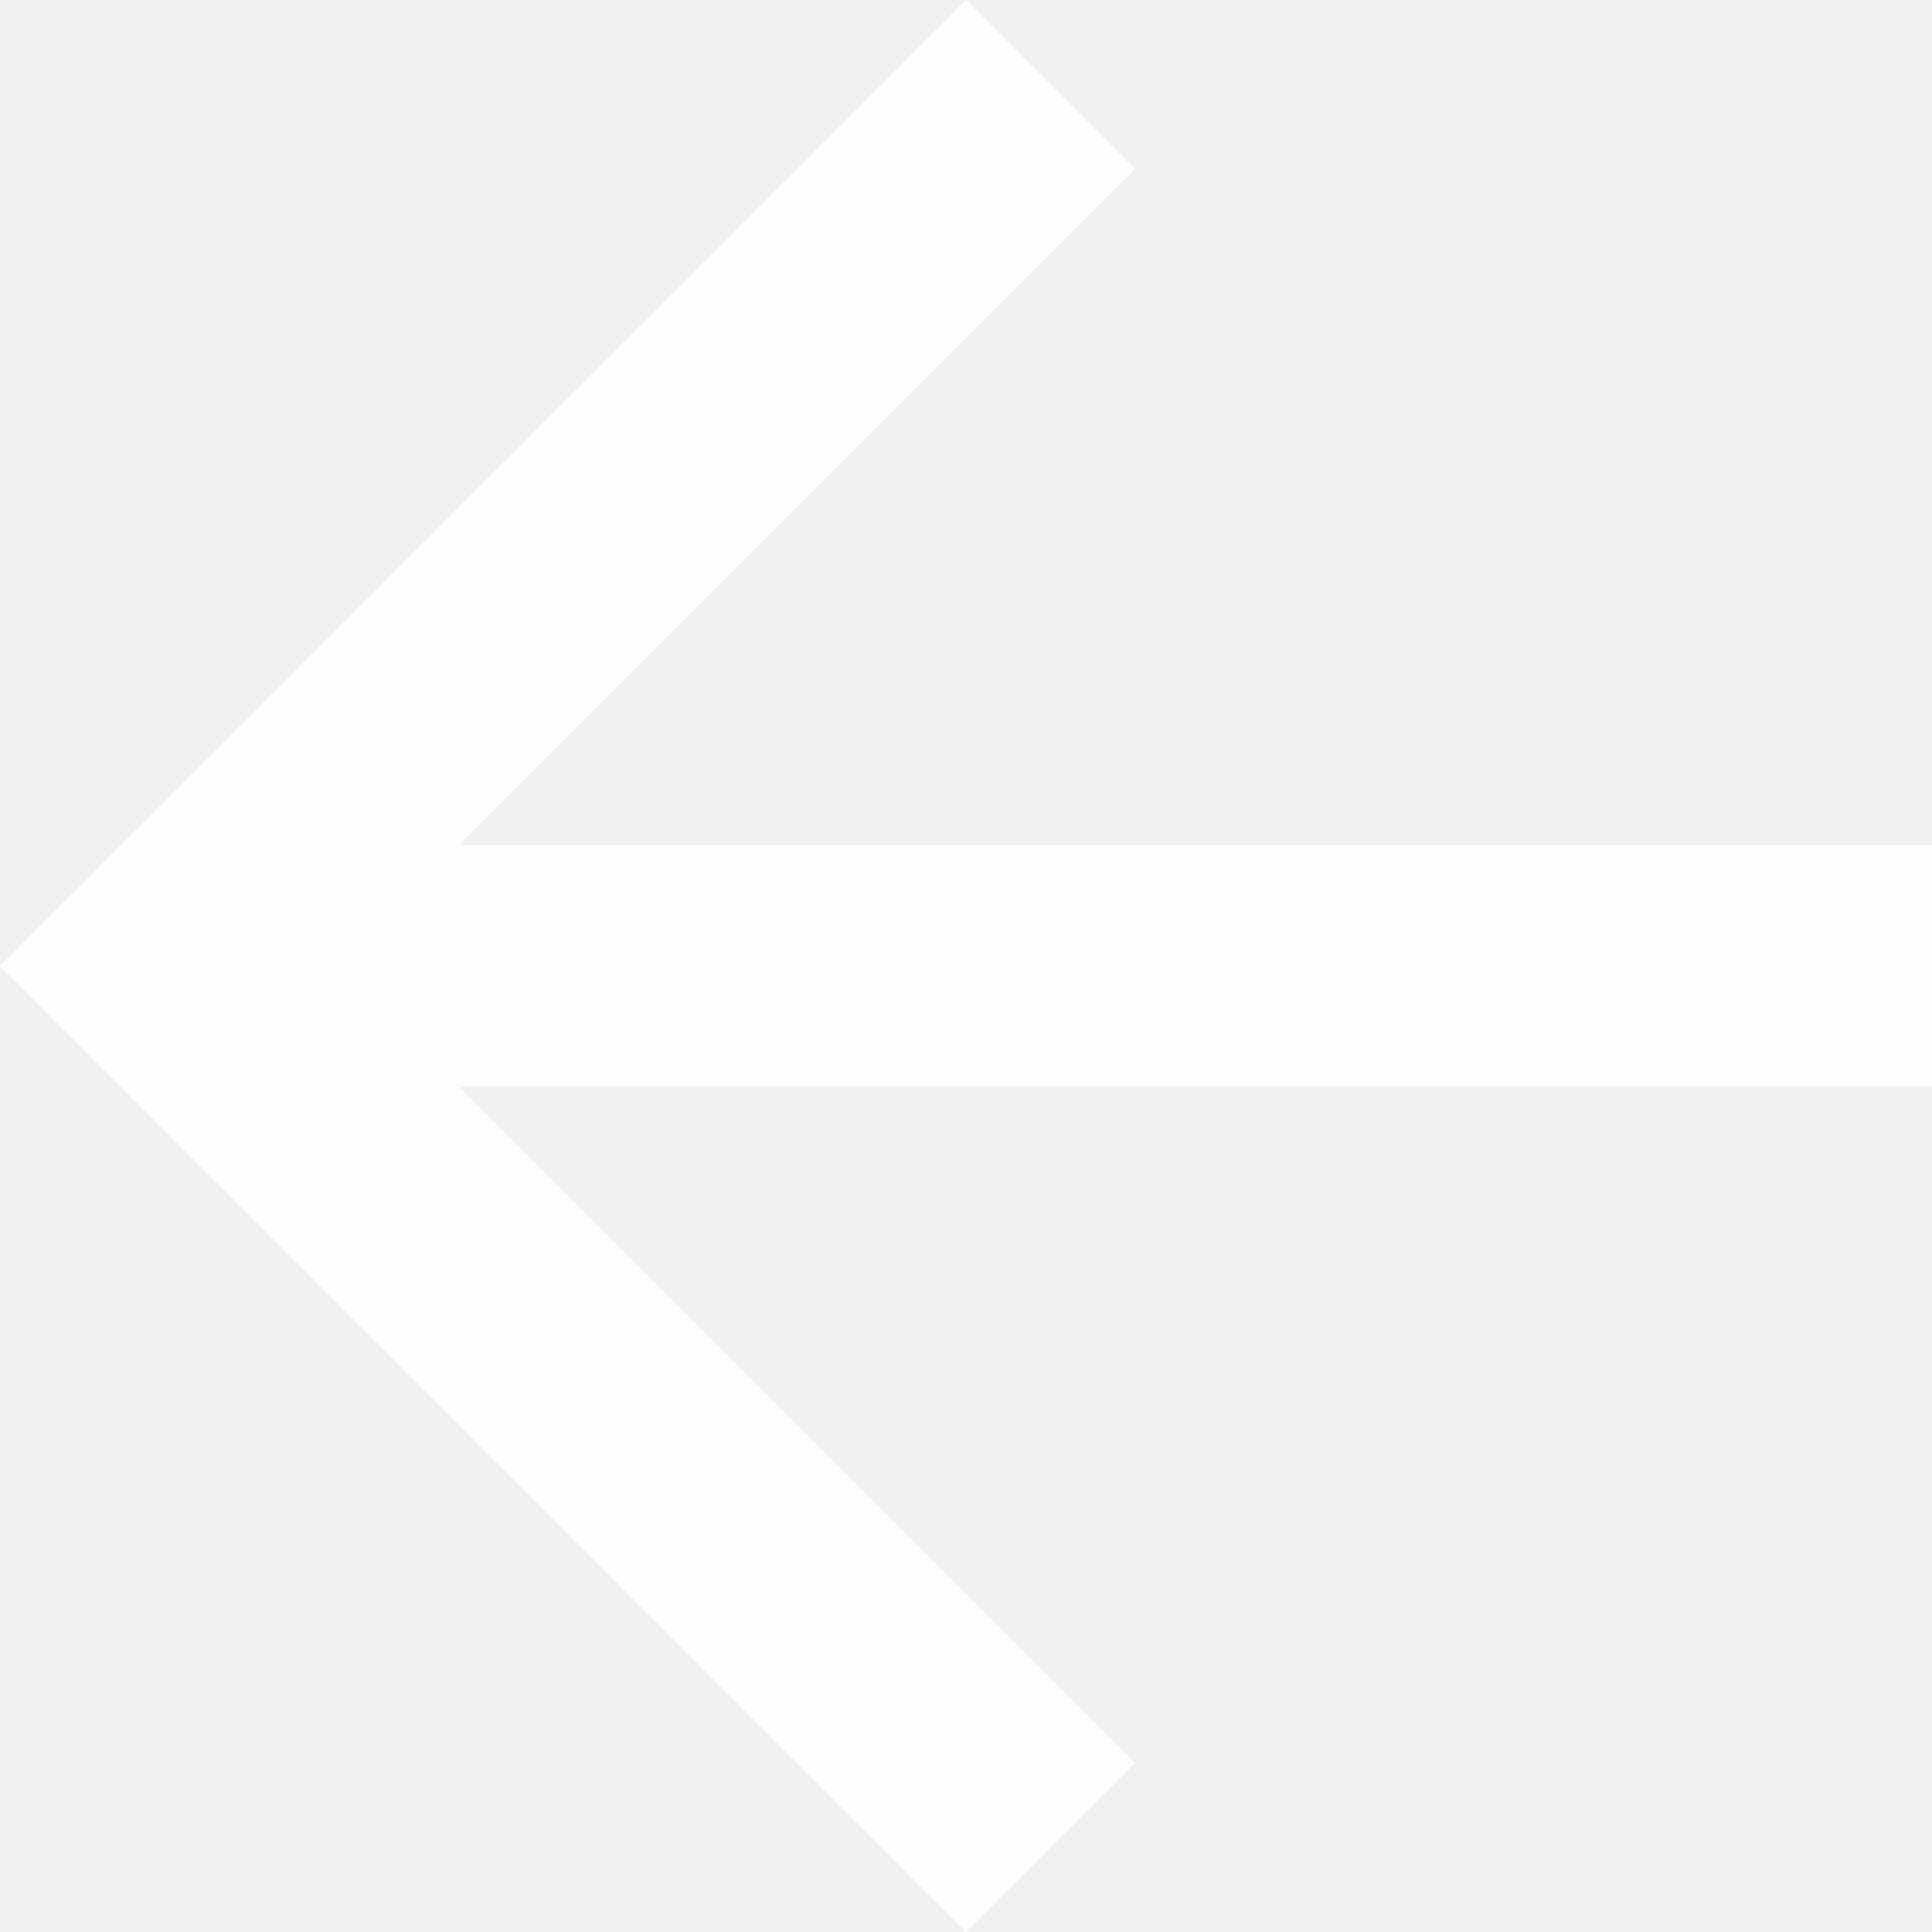
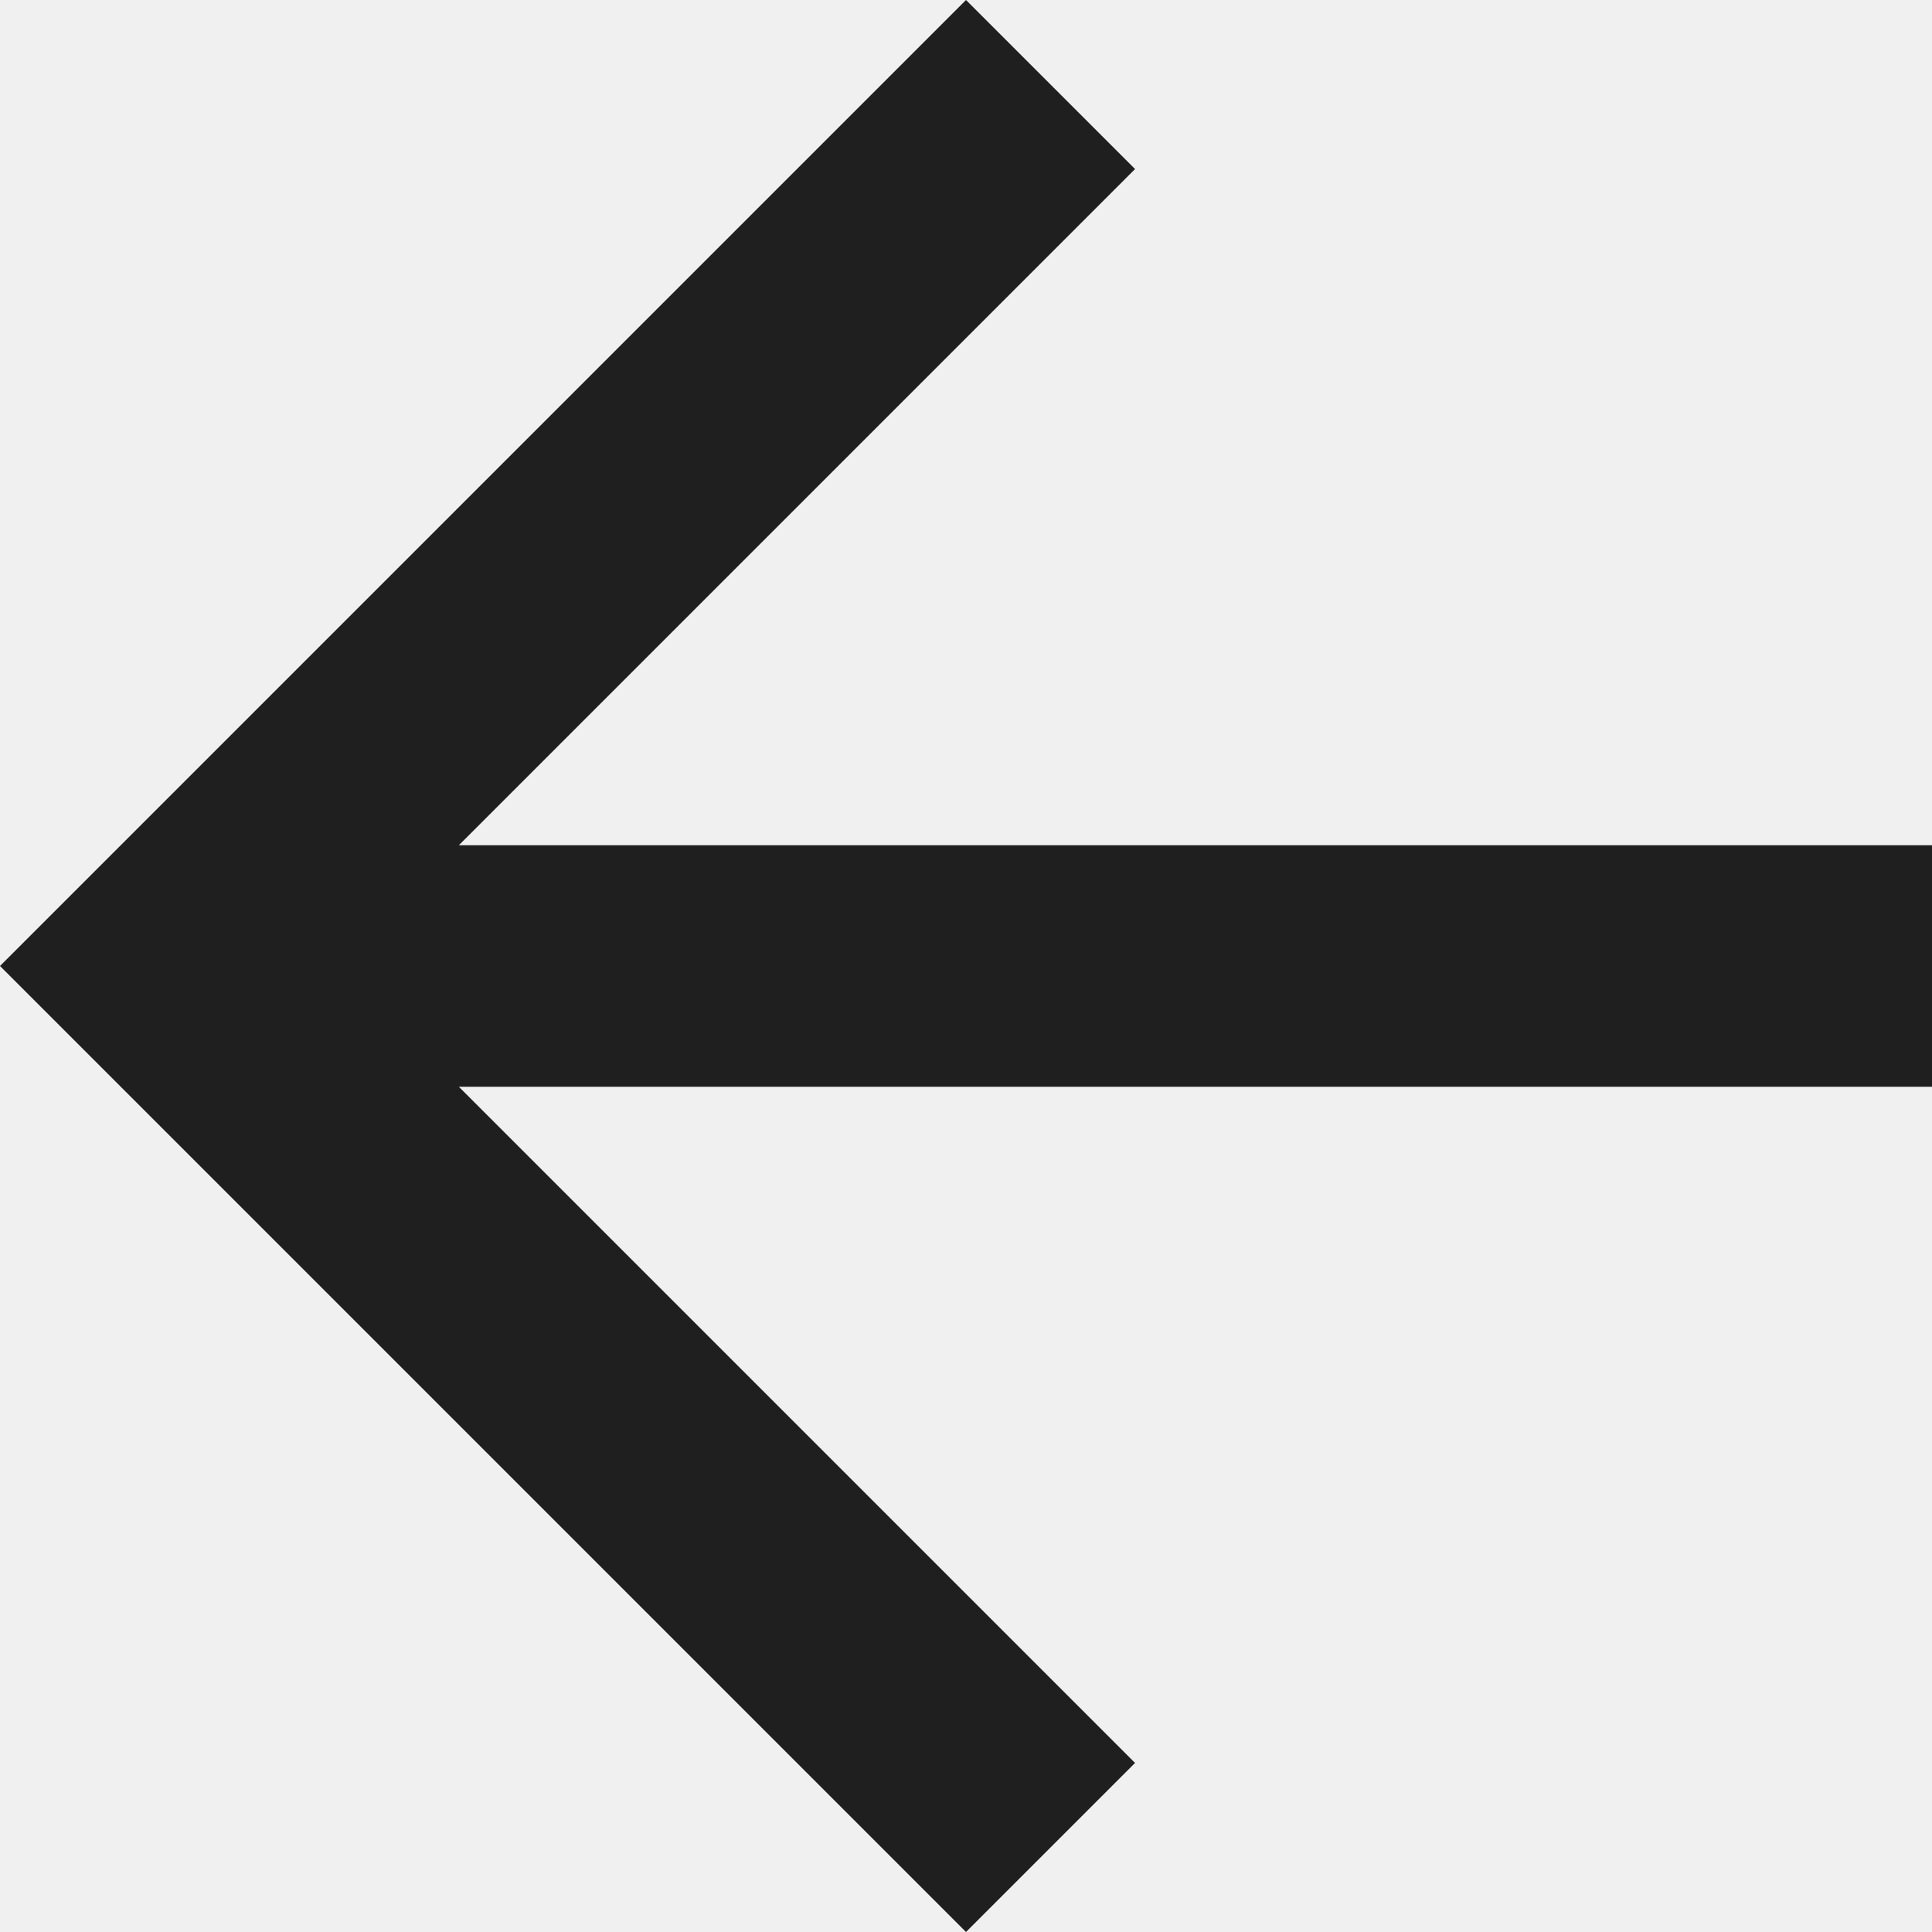
<svg xmlns="http://www.w3.org/2000/svg" width="16px" height="16px" viewBox="0 0 16 16" version="1.1">
  <defs />
  <g id="Page-1" stroke="none" stroke-width="1" fill="none" fill-rule="evenodd" fill-opacity="0.87">
-     <g id="laptop-nav-view" transform="translate(-1016, -107)" fill="#FFFFFF">
+     <g id="laptop-nav-view" transform="translate(-1016, -107)" fill="currentColor">
      <g id="Group" transform="translate(991, 82)">
        <polygon id="arrow-back" points="41 32 28.8 32 34.4 26.4 33 25 25 33 33 41 34.4 39.6 28.8 34 41 34" />
      </g>
    </g>
  </g>
</svg>
